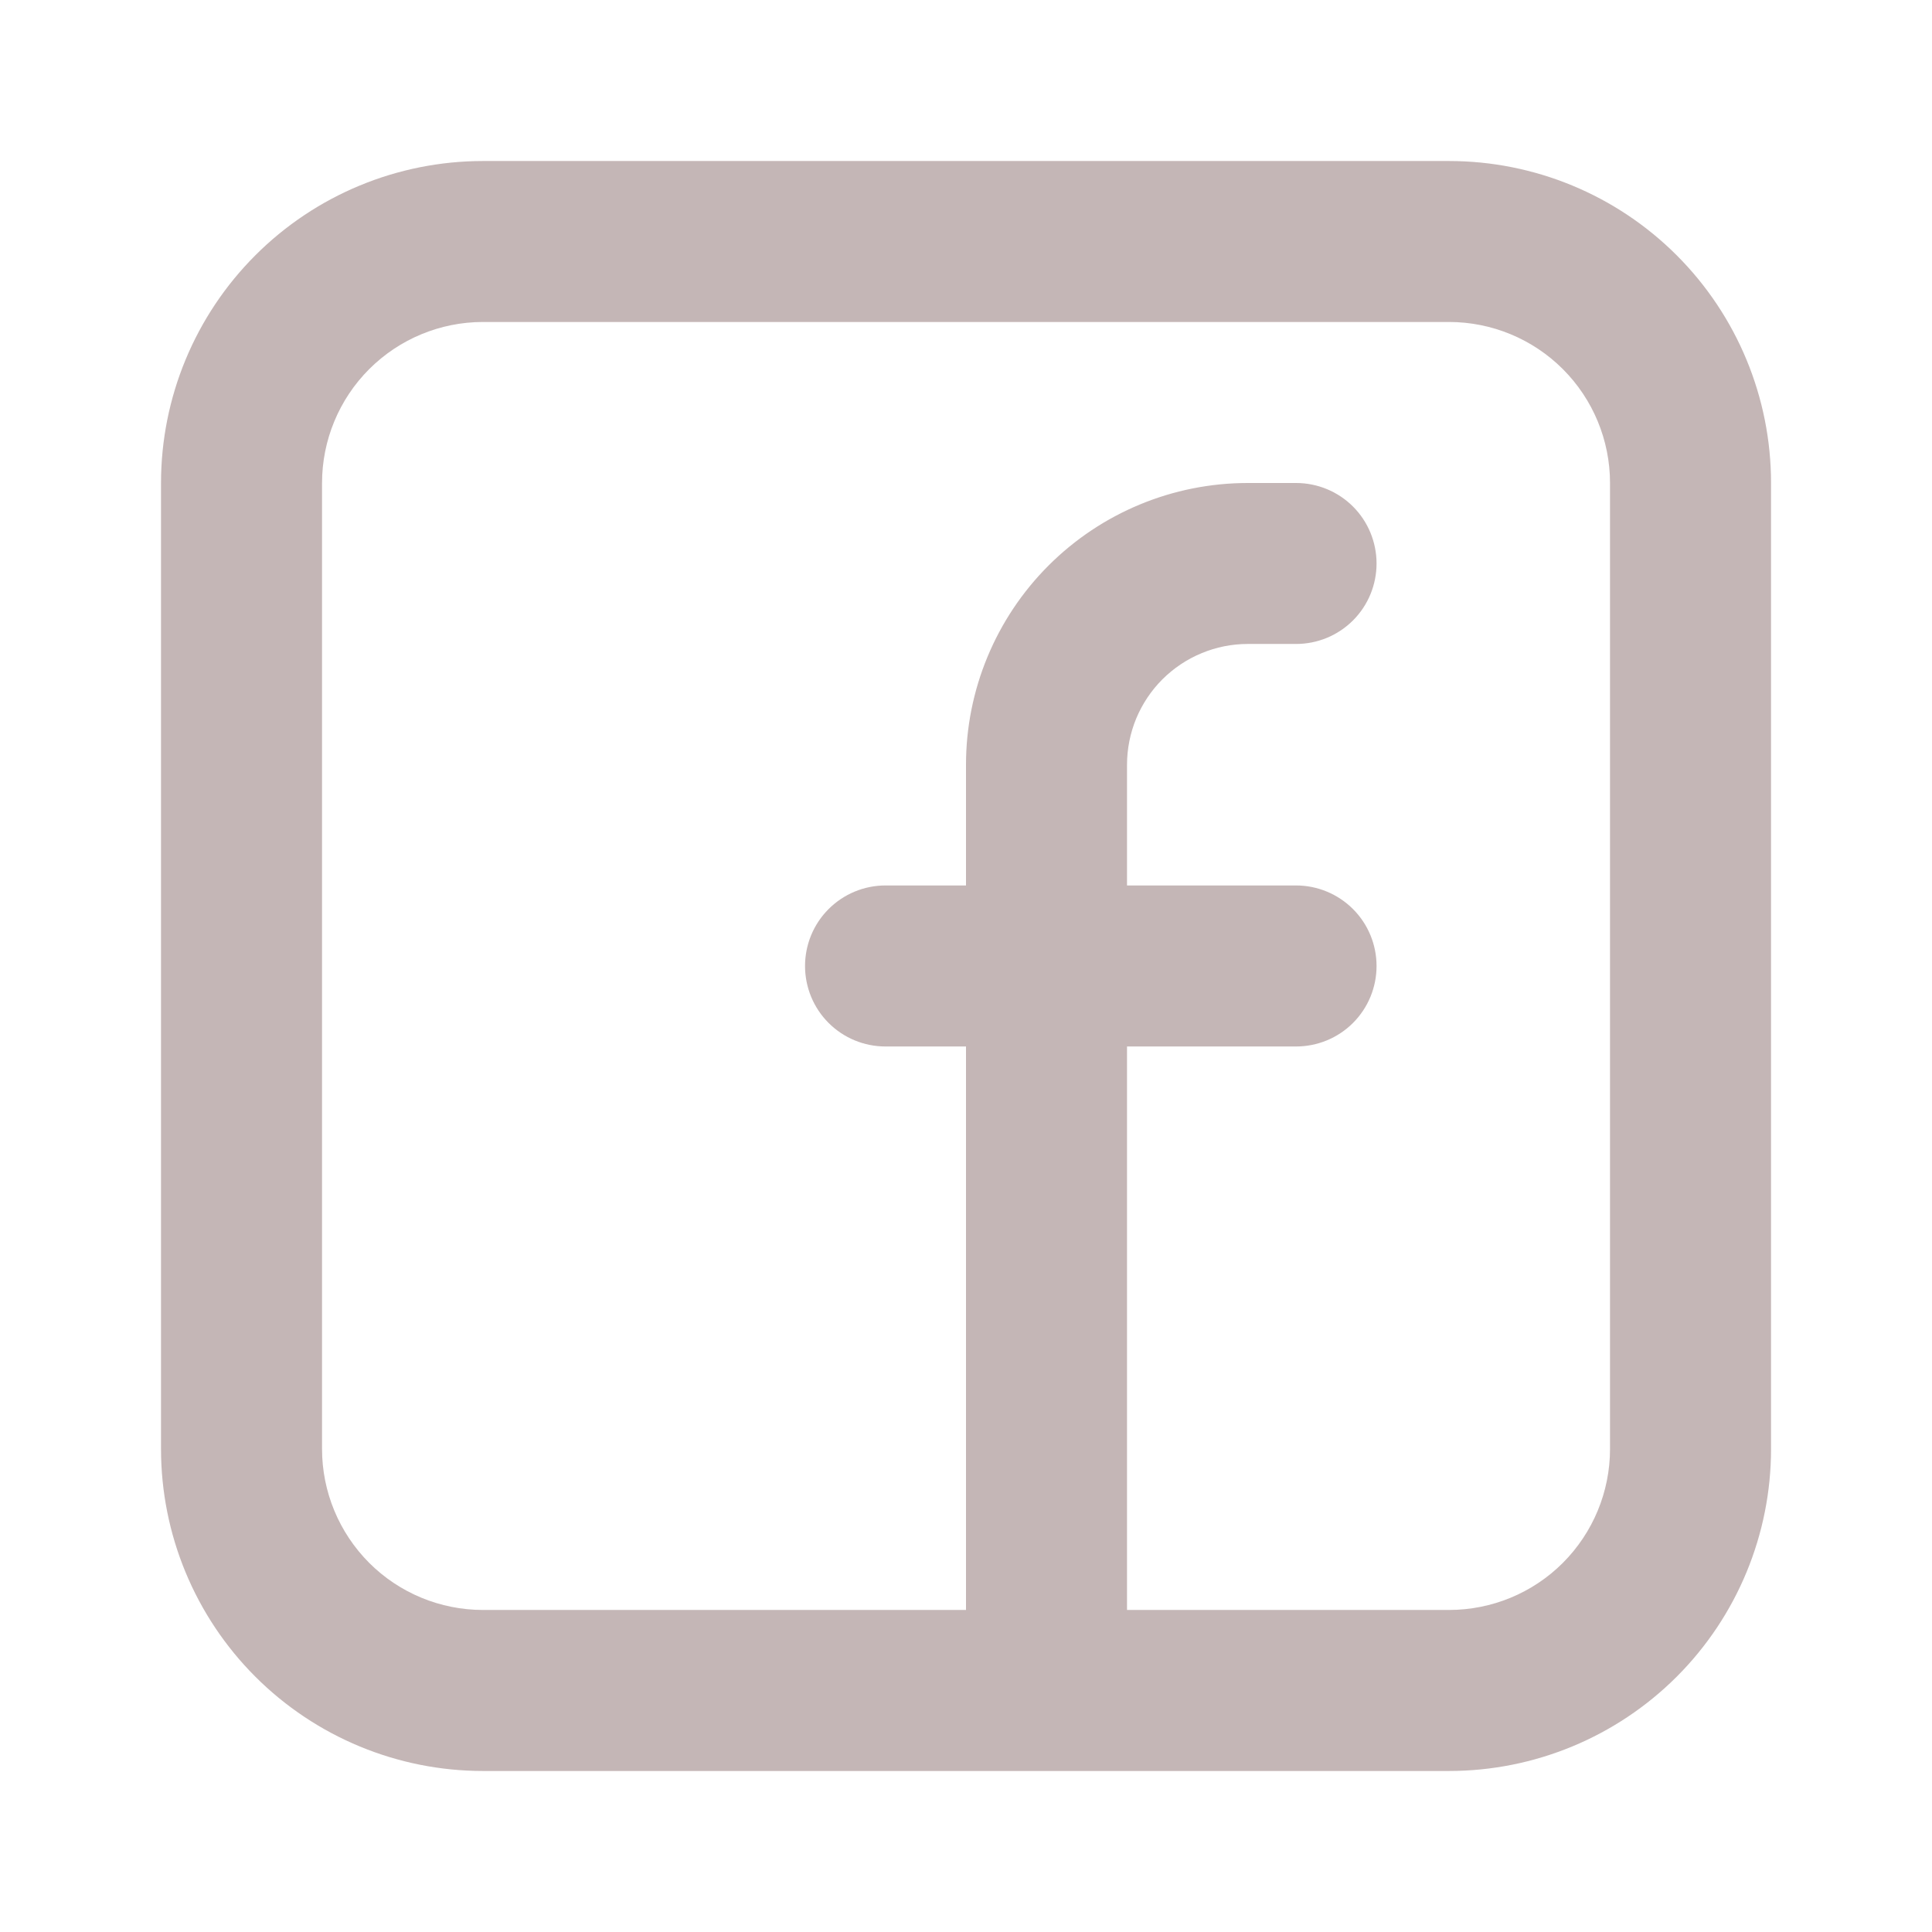
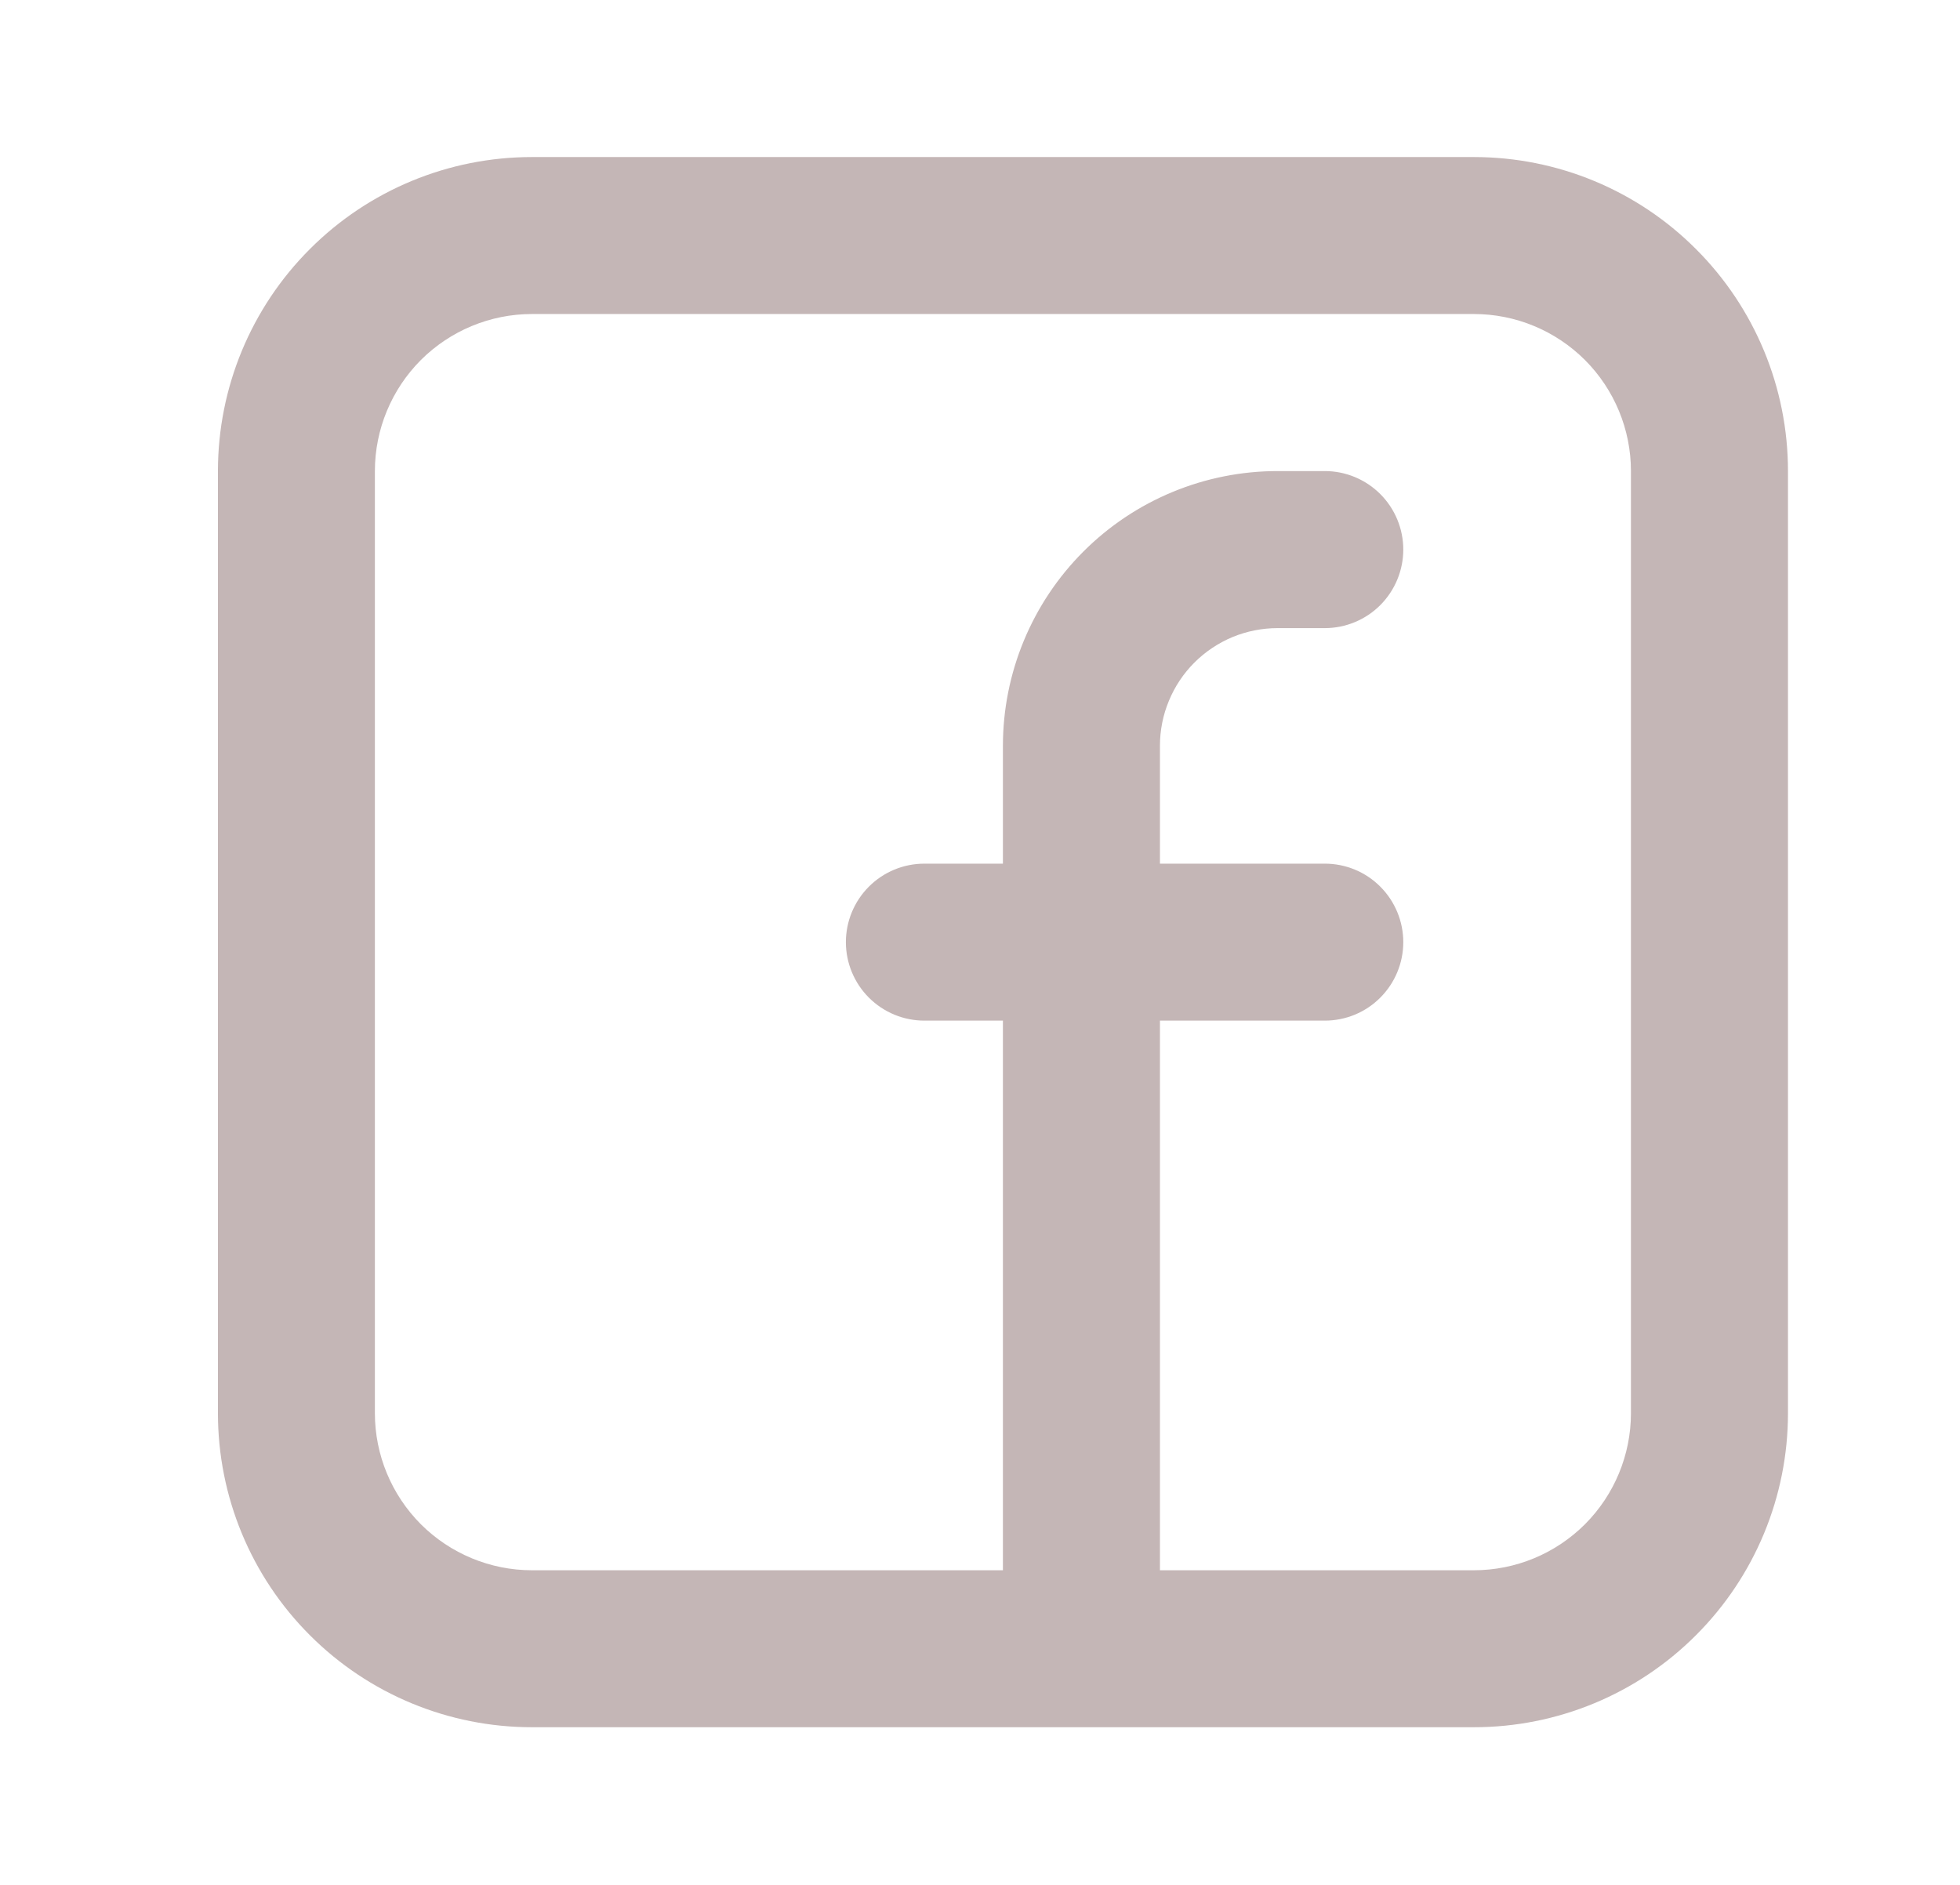
- <svg xmlns="http://www.w3.org/2000/svg" width="32" height="32" viewBox="0 0 32 32" fill="none">
-   <path fill-rule="evenodd" clip-rule="evenodd" d="M2.667 8C2.667 6.585 3.229 5.229 4.229 4.229C5.229 3.228 6.586 2.667 8 2.667H24C25.415 2.667 26.771 3.228 27.772 4.229C28.772 5.229 29.334 6.585 29.334 8V24C29.334 25.414 28.772 26.771 27.772 27.771C26.771 28.771 25.415 29.333 24 29.333H8C6.586 29.333 5.229 28.771 4.229 27.771C3.229 26.771 2.667 25.414 2.667 24V8ZM8 5.333C7.293 5.333 6.615 5.614 6.115 6.114C5.615 6.614 5.334 7.293 5.334 8V24C5.334 24.707 5.615 25.385 6.115 25.886C6.615 26.386 7.293 26.666 8 26.666H16V17.333H14.667C14.313 17.333 13.974 17.193 13.724 16.943C13.474 16.693 13.334 16.354 13.334 16C13.334 15.646 13.474 15.307 13.724 15.057C13.974 14.807 14.313 14.666 14.667 14.666H16V12.666C16 11.429 16.492 10.242 17.367 9.367C18.242 8.492 19.429 8 20.667 8H21.467C21.821 8 22.16 8.14 22.41 8.39C22.66 8.64 22.8 8.98 22.8 9.333C22.8 9.687 22.66 10.026 22.41 10.276C22.16 10.526 21.821 10.666 21.467 10.666H20.667C20.404 10.666 20.144 10.718 19.902 10.819C19.659 10.919 19.439 11.067 19.253 11.252C19.067 11.438 18.92 11.659 18.819 11.901C18.719 12.144 18.667 12.404 18.667 12.666V14.666H21.467C21.821 14.666 22.16 14.807 22.41 15.057C22.66 15.307 22.8 15.646 22.8 16C22.8 16.354 22.66 16.693 22.41 16.943C22.16 17.193 21.821 17.333 21.467 17.333H18.667V26.666H24C24.708 26.666 25.386 26.386 25.886 25.886C26.386 25.385 26.667 24.707 26.667 24V8C26.667 7.293 26.386 6.614 25.886 6.114C25.386 5.614 24.708 5.333 24 5.333H8Z" fill="#C4B6B6" />
+ <svg xmlns="http://www.w3.org/2000/svg" width="26" height="25" viewBox="0 0 26 25" fill="none">
+   <path fill-rule="evenodd" clip-rule="evenodd" d="M2.891 6.248C2.891 5.143 3.329 4.084 4.111 3.303C4.892 2.521 5.951 2.083 7.056 2.083H19.552C20.657 2.083 21.716 2.521 22.497 3.303C23.279 4.084 23.718 5.143 23.718 6.248V18.744C23.718 19.849 23.279 20.908 22.497 21.689C21.716 22.471 20.657 22.909 19.552 22.909H7.056C5.951 22.909 4.892 22.471 4.111 21.689C3.329 20.908 2.891 19.849 2.891 18.744V6.248ZM7.056 4.165C6.504 4.165 5.974 4.385 5.583 4.775C5.193 5.166 4.973 5.696 4.973 6.248V18.744C4.973 19.296 5.193 19.826 5.583 20.217C5.974 20.607 6.504 20.827 7.056 20.827H13.304V13.537H12.263C11.986 13.537 11.722 13.428 11.526 13.232C11.331 13.037 11.221 12.772 11.221 12.496C11.221 12.22 11.331 11.955 11.526 11.76C11.722 11.564 11.986 11.455 12.263 11.455H13.304V9.893C13.304 8.926 13.688 7.999 14.372 7.315C15.055 6.632 15.982 6.248 16.949 6.248H17.574C17.85 6.248 18.115 6.358 18.31 6.553C18.505 6.748 18.615 7.013 18.615 7.289C18.615 7.565 18.505 7.83 18.31 8.026C18.115 8.221 17.85 8.331 17.574 8.331H16.949C16.744 8.331 16.541 8.371 16.351 8.449C16.162 8.528 15.989 8.643 15.844 8.788C15.699 8.933 15.584 9.105 15.506 9.295C15.427 9.484 15.387 9.687 15.387 9.893V11.455H17.574C17.85 11.455 18.115 11.564 18.31 11.76C18.505 11.955 18.615 12.22 18.615 12.496C18.615 12.772 18.505 13.037 18.31 13.232C18.115 13.428 17.85 13.537 17.574 13.537H15.387V20.827H19.552C20.105 20.827 20.634 20.607 21.025 20.217C21.415 19.826 21.635 19.296 21.635 18.744V6.248C21.635 5.696 21.415 5.166 21.025 4.775C20.634 4.385 20.105 4.165 19.552 4.165H7.056Z" fill="#C4B6B6" />
</svg>
